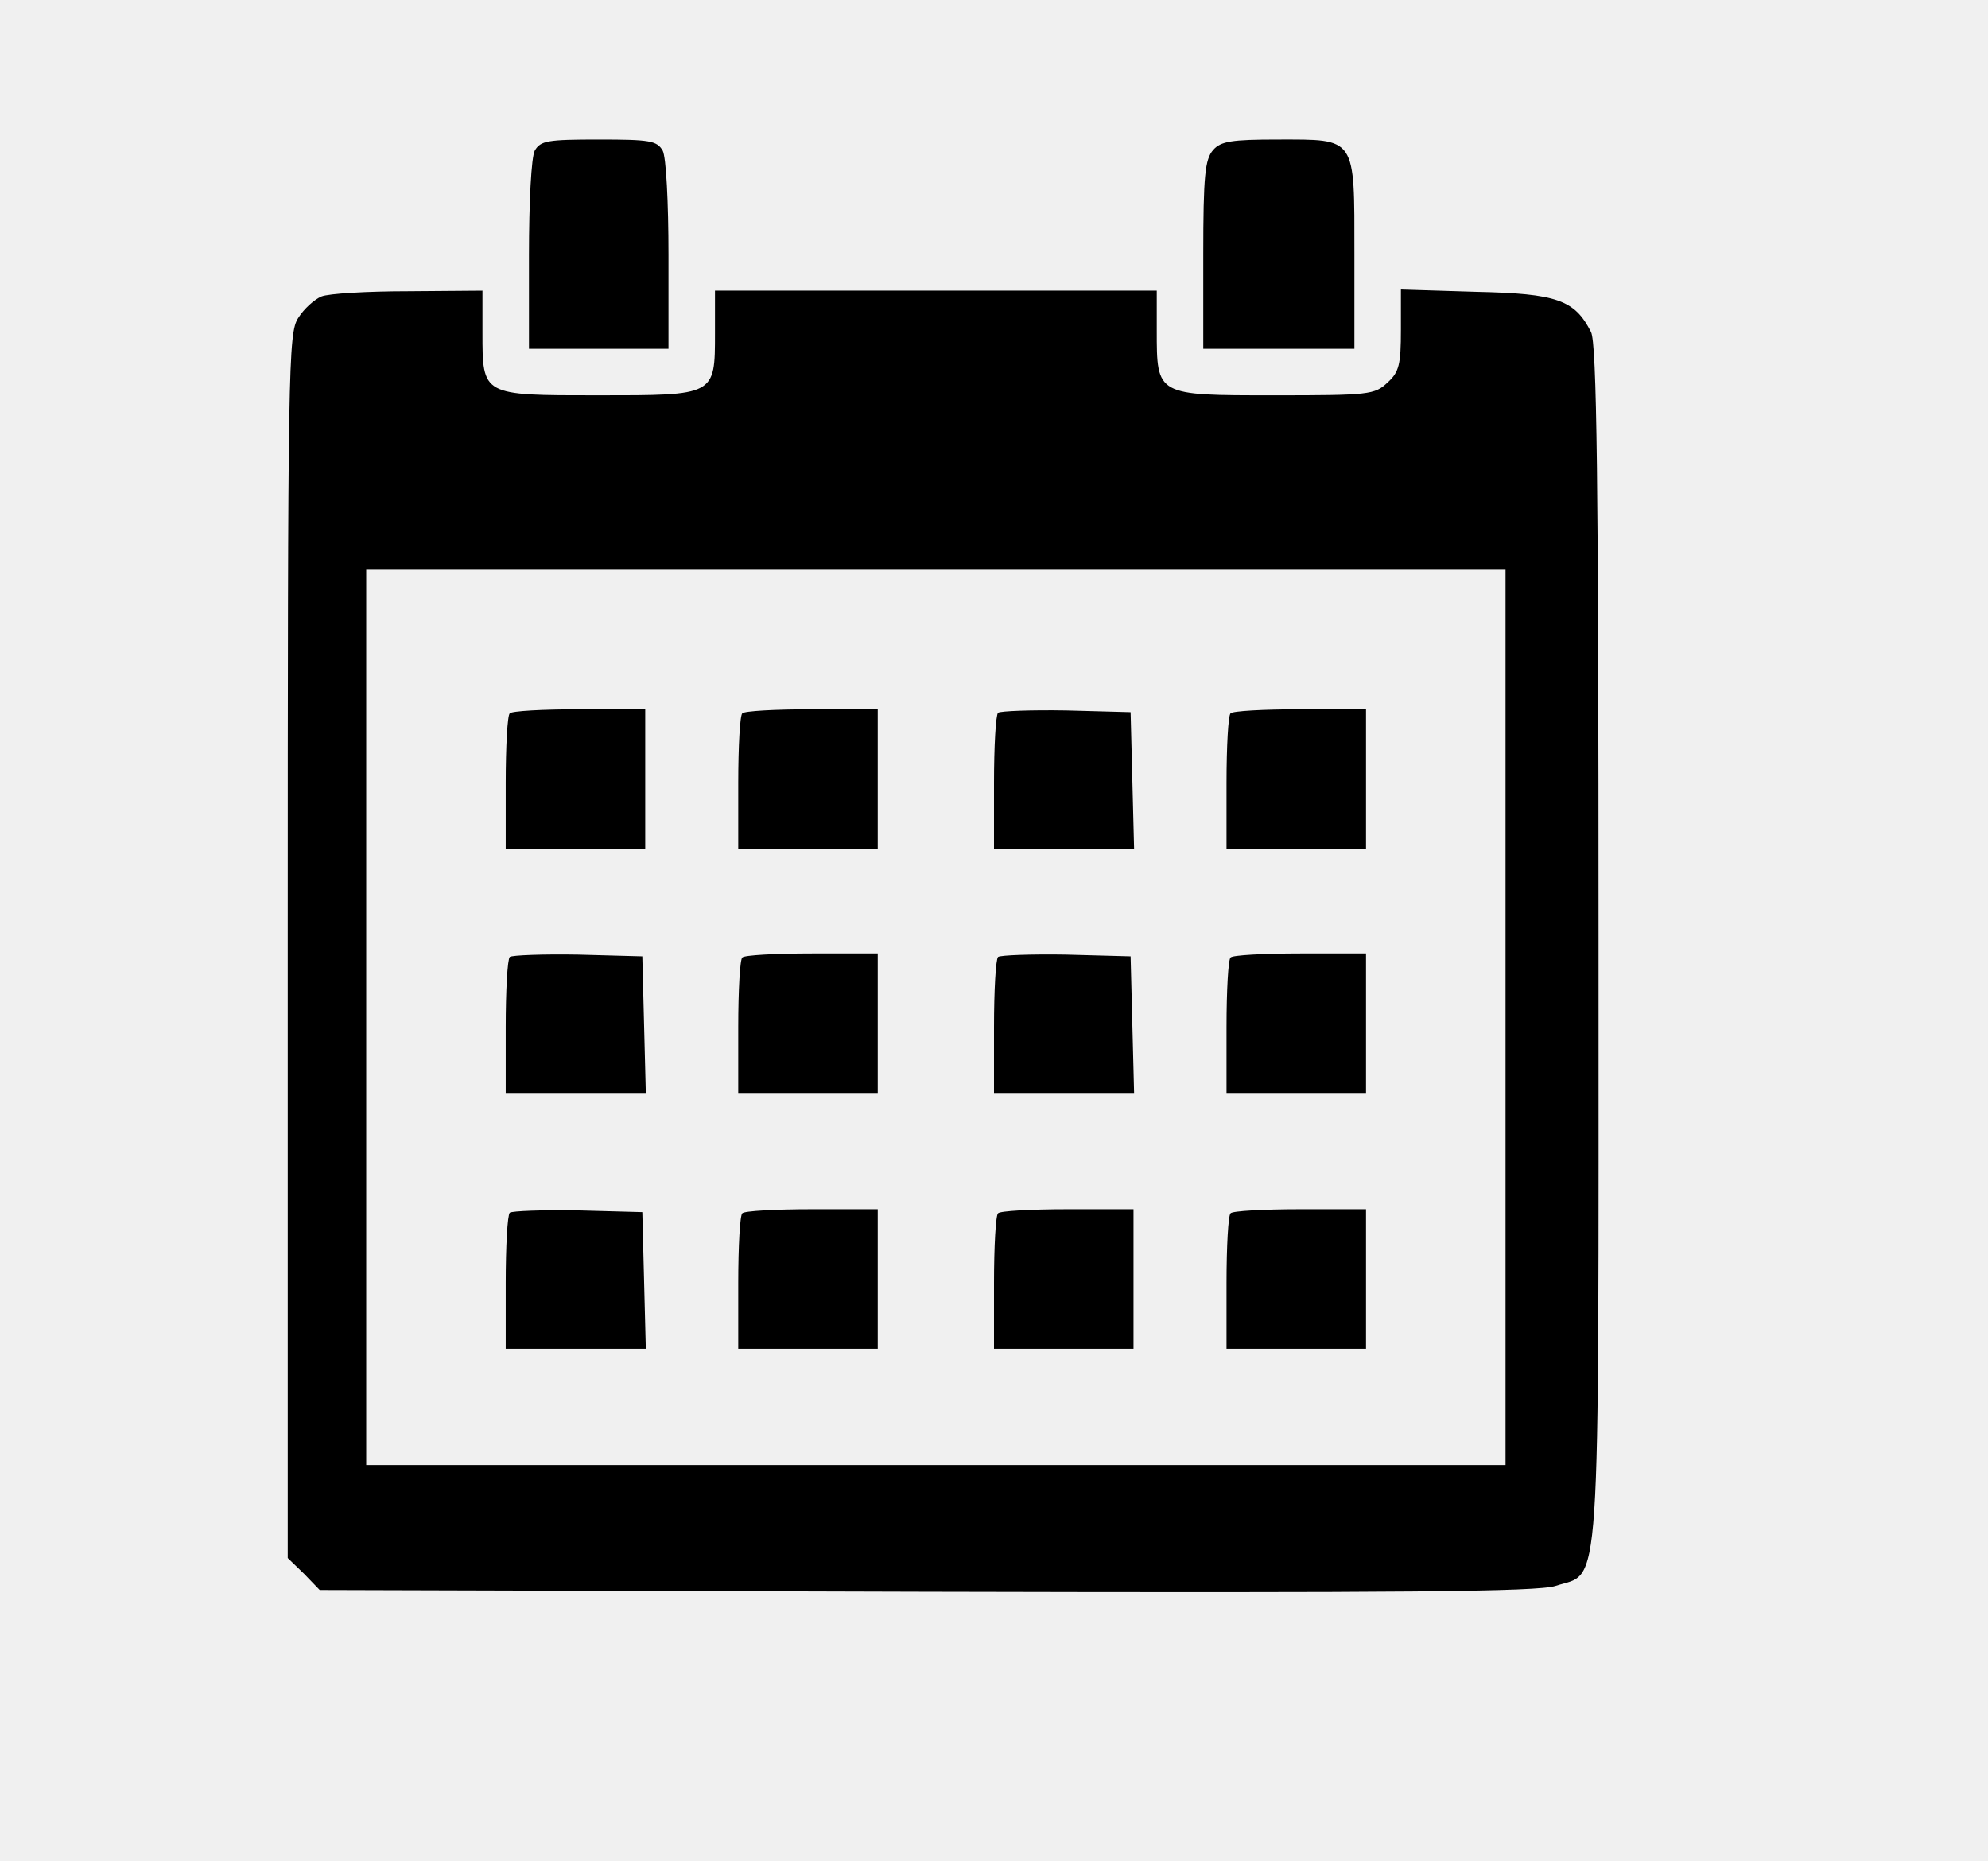
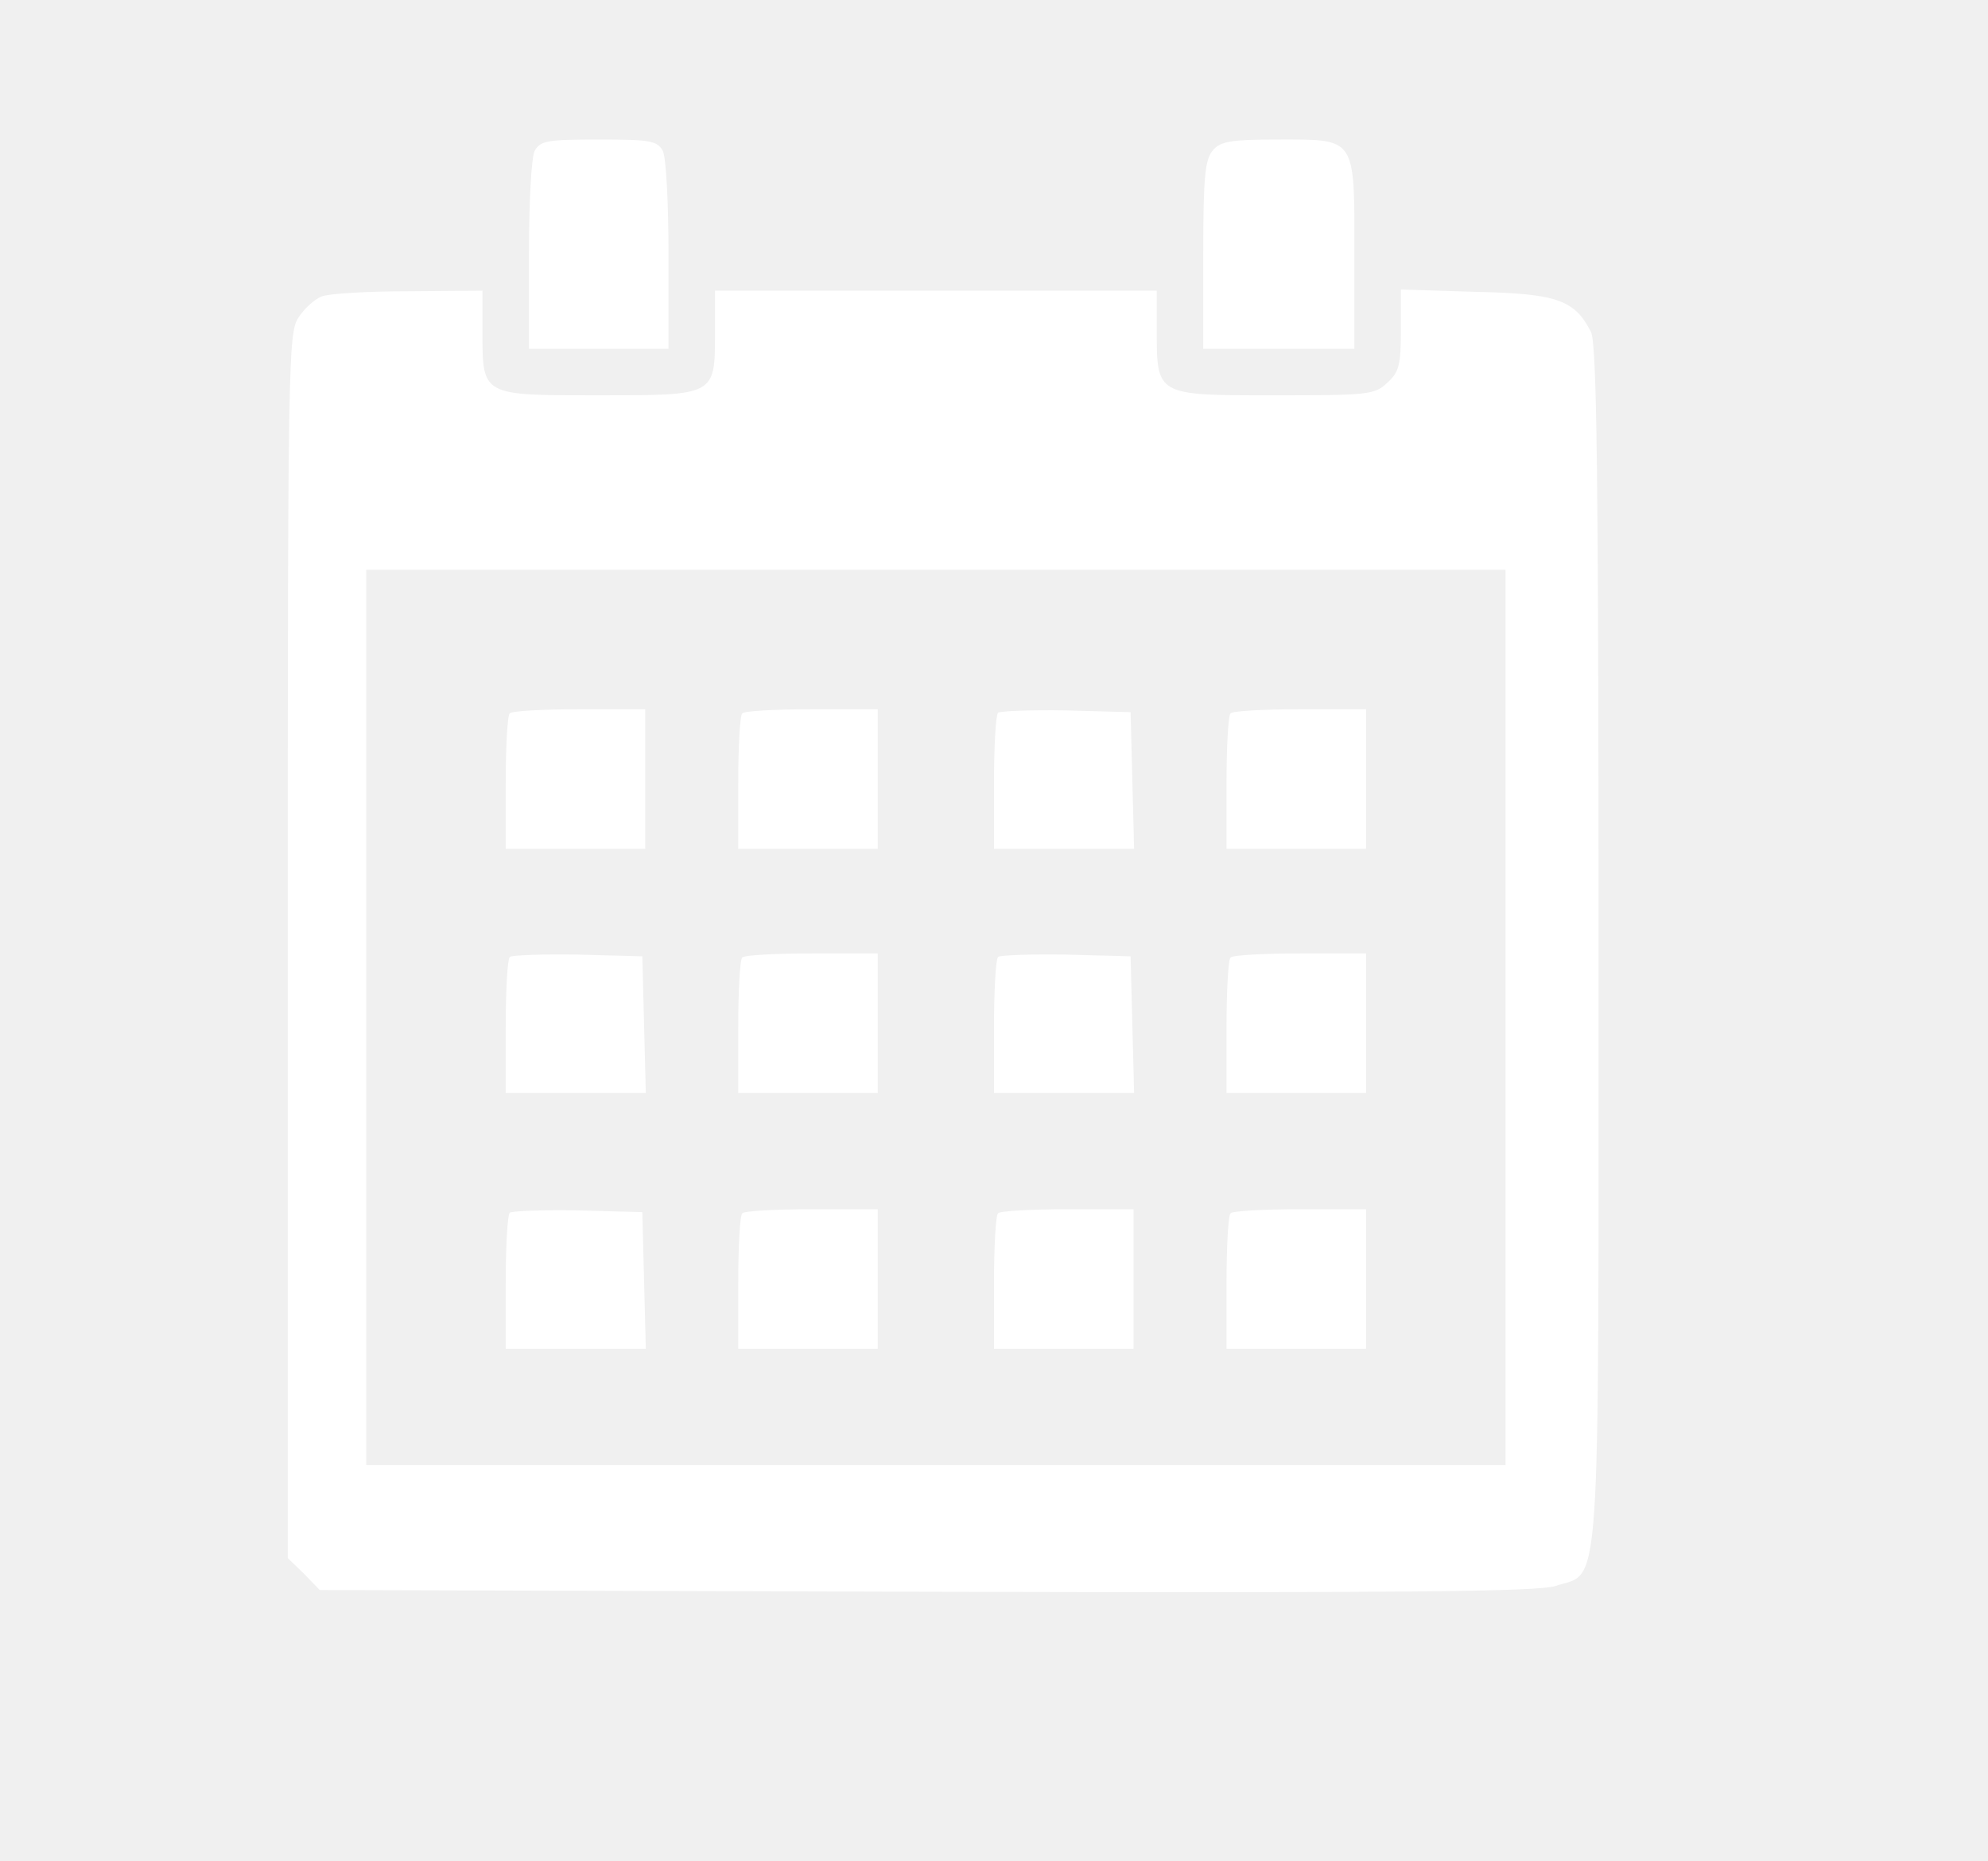
<svg xmlns="http://www.w3.org/2000/svg" version="1.0" width="342pt" height="320pt" viewBox="0 0 342 320" preserveAspectRatio="xMidYMid meet">
-   <g transform="translate(0,320) scale(0.1,-0.1)" fill="#000000" stroke="none">
+   <g transform="translate(0,320) scale(0.1,-0.1)" fill="white" stroke="none">
    <path d="M920 2941 c-6 -11 -10 -89 -10 -180 l0 -161 120 0 120 0 0 161 c0 91 -4 169 -10 180 -10 17 -22 19 -110 19 -88 0 -100 -2 -110 -19z" />
    <path d="M2087 2942 c-14 -16 -17 -44 -17 -180 l0 -162 130 0 130 0 0 163 c0 203 4 197 -132 197 -79 0 -98 -3 -111 -18z" />
    <path d="M553 2690 c-12 -5 -30 -21 -40 -37 -17 -26 -18 -81 -18 -1080 l0 -1053 28 -27 27 -28 1044 -3 c821 -2 1052 0 1082 10 79 26 74 -48 74 1108 0 794 -3 1030 -13 1049 -28 55 -58 66 -198 69 l-129 4 0 -69 c0 -60 -3 -73 -23 -91 -22 -21 -32 -22 -195 -22 -203 0 -202 -1 -202 112 l0 68 -380 0 -380 0 0 -73 c0 -108 1 -107 -202 -107 -199 0 -198 -1 -198 108 l0 72 -127 -1 c-71 0 -138 -4 -150 -9z m2037 -1240 l0 -770 -980 0 -980 0 0 770 0 770 980 0 980 0 0 -770z" />
    <path d="M877 1973 c-4 -3 -7 -57 -7 -120 l0 -113 120 0 120 0 0 120 0 120 -113 0 c-63 0 -117 -3 -120 -7z" />
    <path d="M1277 1973 c-4 -3 -7 -57 -7 -120 l0 -113 120 0 120 0 0 120 0 120 -113 0 c-63 0 -117 -3 -120 -7z" />
    <path d="M1717 1974 c-4 -4 -7 -58 -7 -121 l0 -113 120 0 121 0 -3 118 -3 117 -111 3 c-60 1 -113 -1 -117 -4z" />
    <path d="M2117 1973 c-4 -3 -7 -57 -7 -120 l0 -113 120 0 120 0 0 120 0 120 -113 0 c-63 0 -117 -3 -120 -7z" />
    <path d="M877 1554 c-4 -4 -7 -58 -7 -121 l0 -113 120 0 121 0 -3 118 -3 117 -111 3 c-60 1 -113 -1 -117 -4z" />
    <path d="M1277 1553 c-4 -3 -7 -57 -7 -120 l0 -113 120 0 120 0 0 120 0 120 -113 0 c-63 0 -117 -3 -120 -7z" />
    <path d="M1717 1554 c-4 -4 -7 -58 -7 -121 l0 -113 120 0 121 0 -3 118 -3 117 -111 3 c-60 1 -113 -1 -117 -4z" />
    <path d="M2117 1553 c-4 -3 -7 -57 -7 -120 l0 -113 120 0 120 0 0 120 0 120 -113 0 c-63 0 -117 -3 -120 -7z" />
    <path d="M877 1114 c-4 -4 -7 -58 -7 -121 l0 -113 120 0 121 0 -3 118 -3 117 -111 3 c-60 1 -113 -1 -117 -4z" />
    <path d="M1277 1113 c-4 -3 -7 -57 -7 -120 l0 -113 120 0 120 0 0 120 0 120 -113 0 c-63 0 -117 -3 -120 -7z" />
    <path d="M1717 1113 c-4 -3 -7 -57 -7 -120 l0 -113 120 0 120 0 0 120 0 120 -113 0 c-63 0 -117 -3 -120 -7z" />
    <path d="M2117 1113 c-4 -3 -7 -57 -7 -120 l0 -113 120 0 120 0 0 120 0 120 -113 0 c-63 0 -117 -3 -120 -7z" />
  </g>
</svg>
